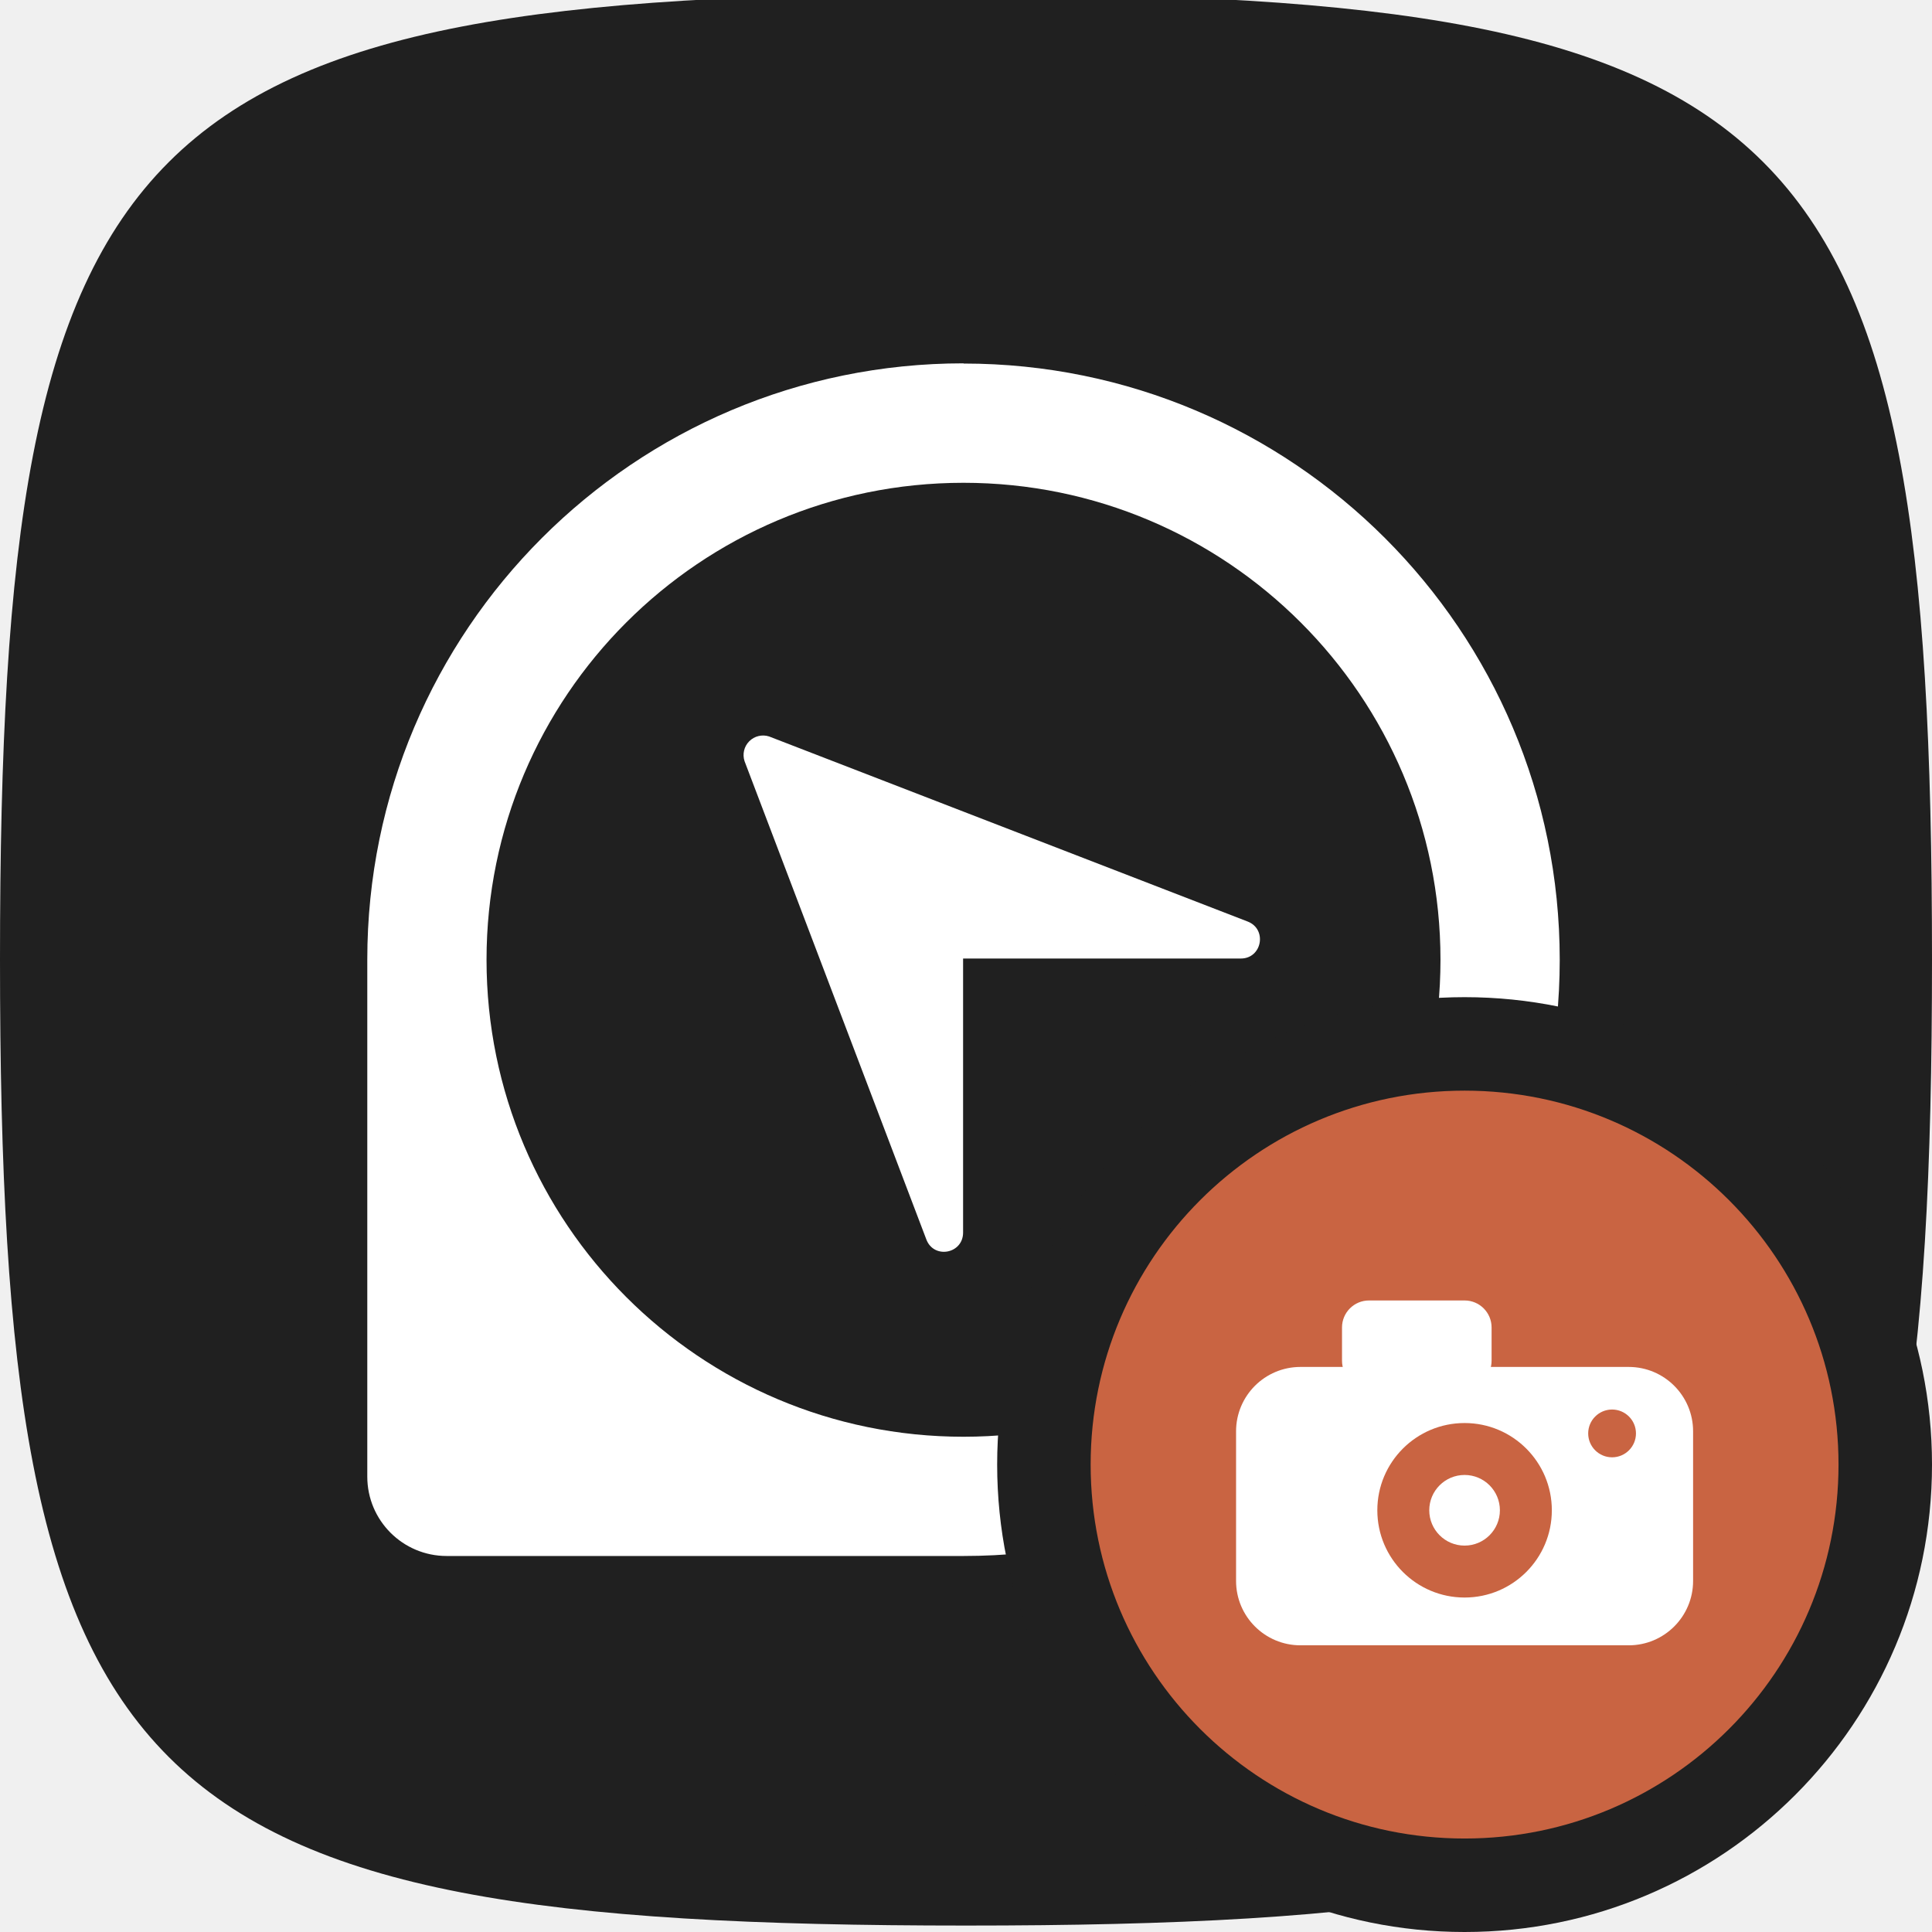
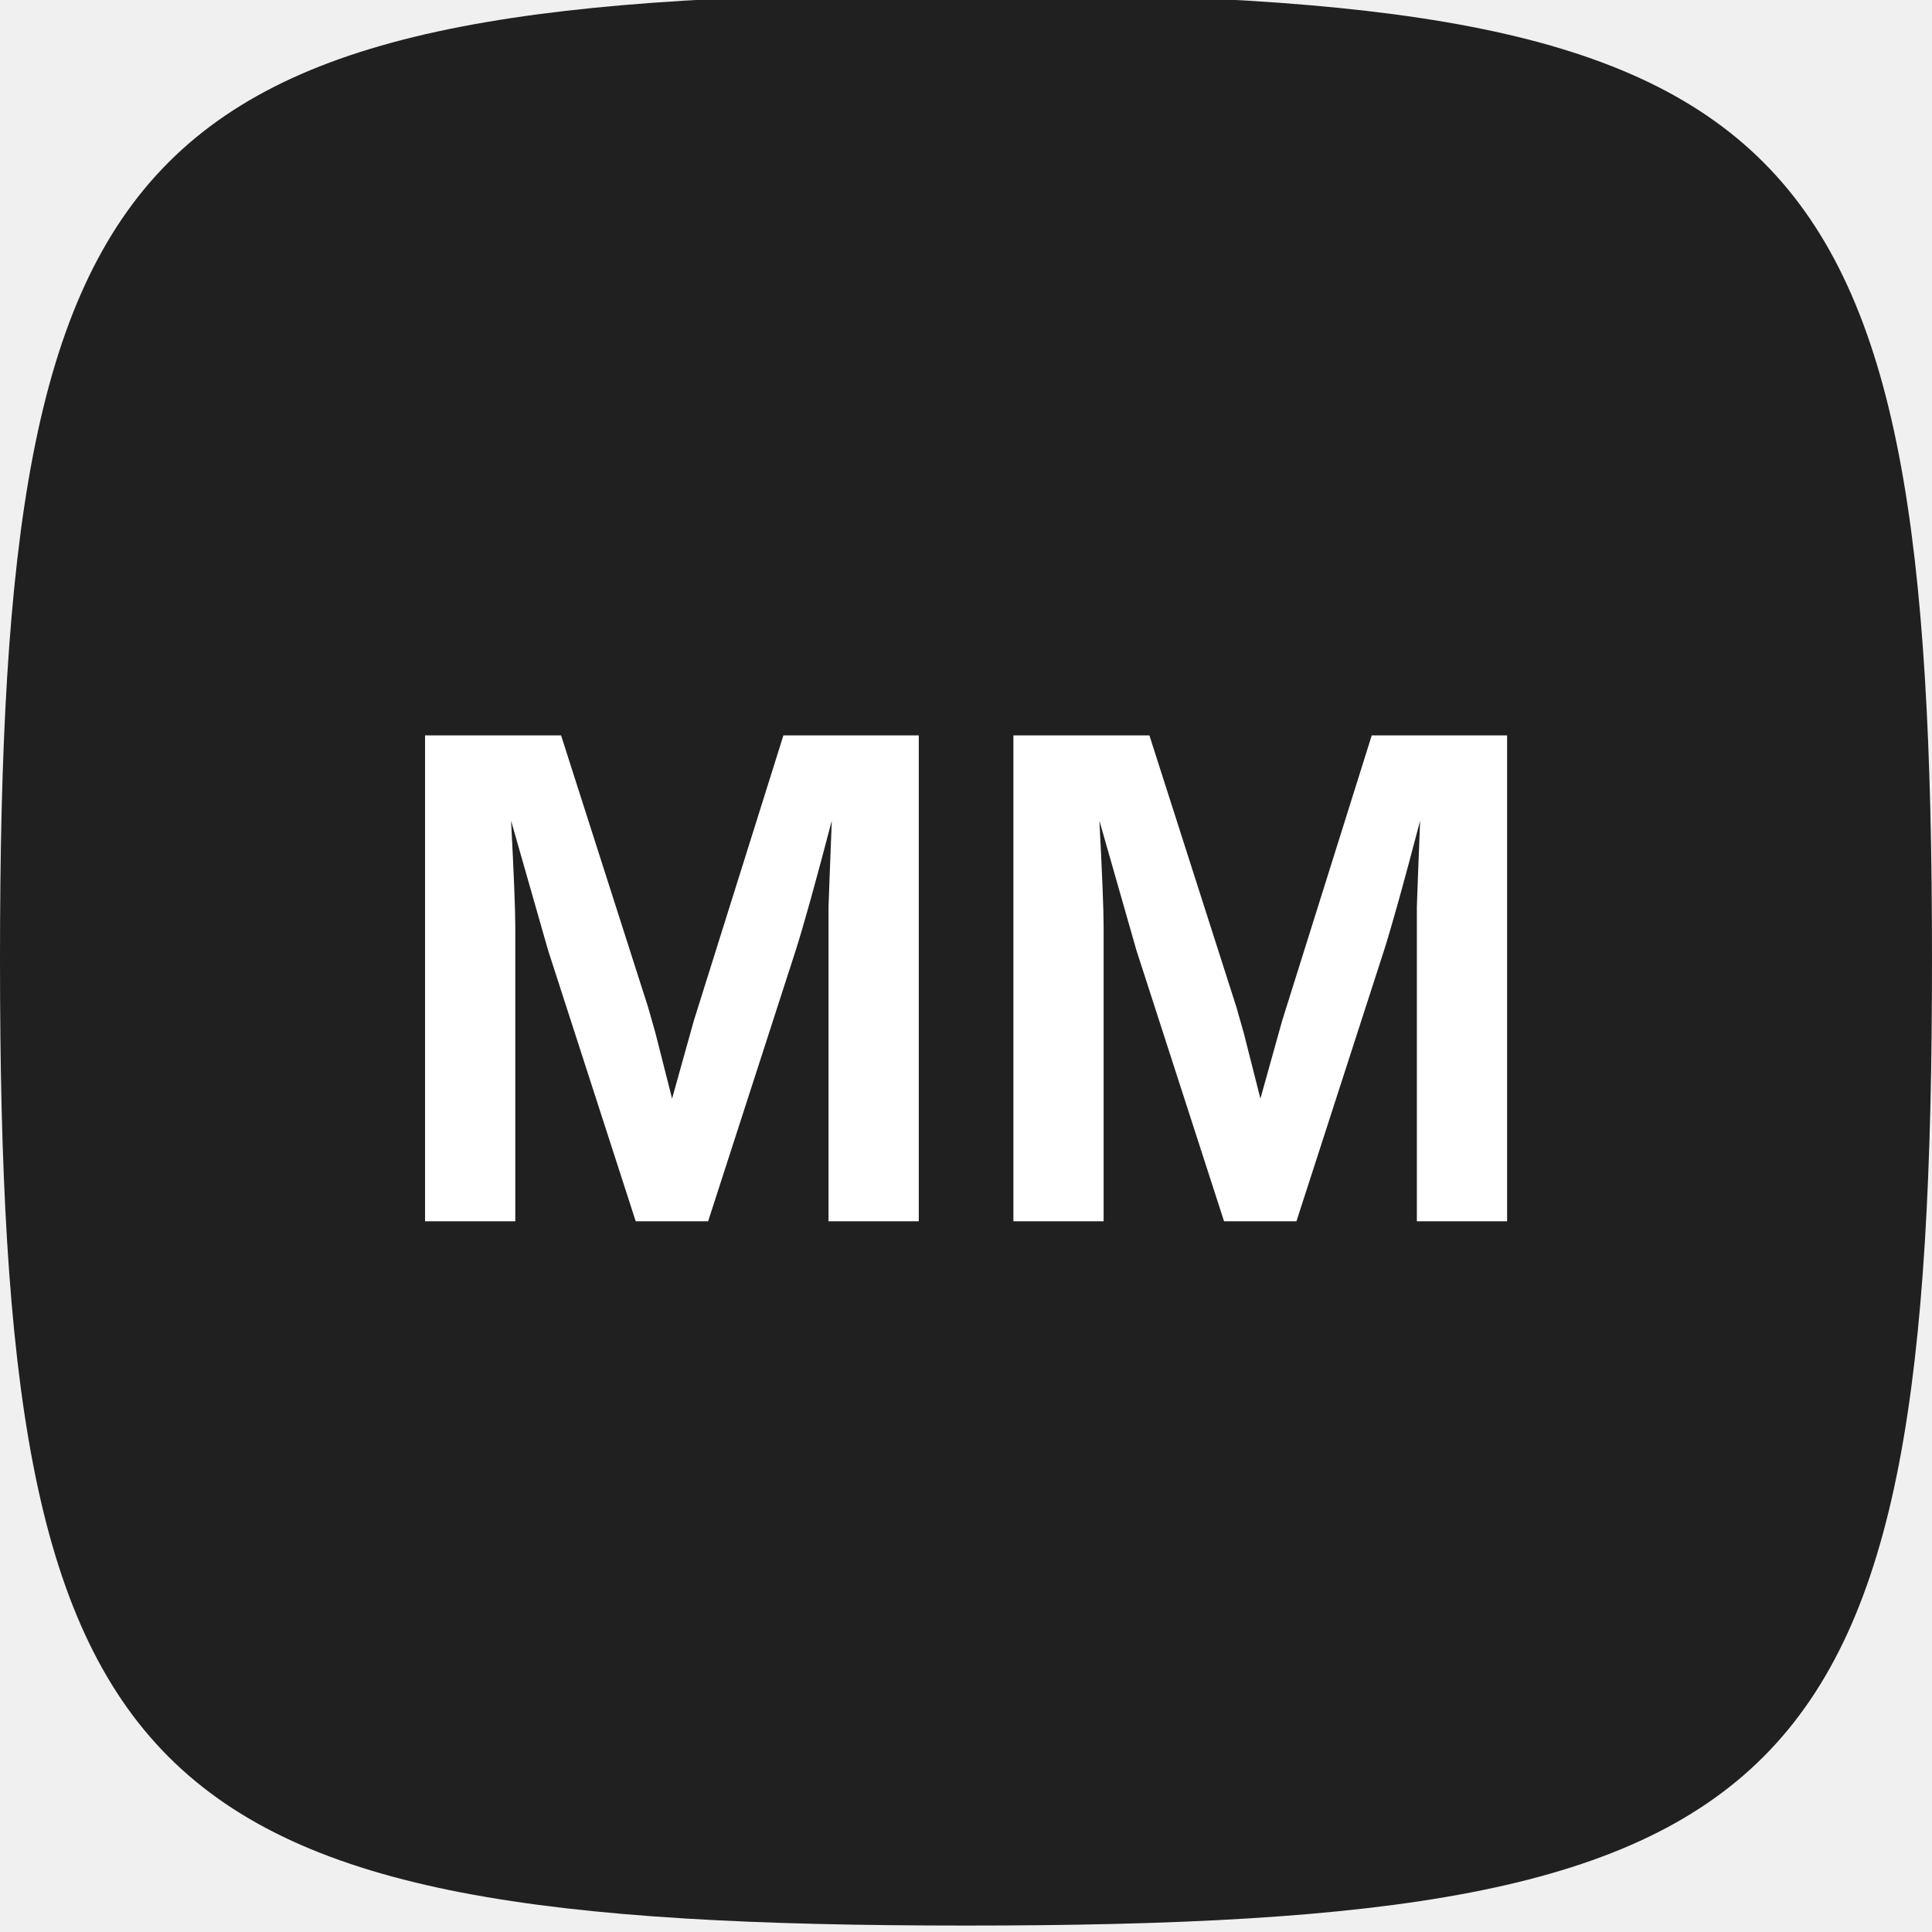
<svg xmlns="http://www.w3.org/2000/svg" width="93" height="93" viewBox="0 0 93 93" fill="none">
  <path d="M93 46.19c0 40.35-6.15 46.5-46.5 46.5C6.15 92.69 0 86.54 0 46.19 0 5.84 6.15-.31 46.5-.31 86.85-.31 93 5.84 93 46.19Z" fill="#202020" />
-   <path fill-rule="evenodd" clip-rule="evenodd" d="M46.38 17.5c15.85 0 28.7 12.85 28.7 28.7 0 15.85-12.85 28.7-28.7 28.7H21.5a3.82 3.82 0 0 1-3.82-3.82V46.19c0-15.85 12.85-28.7 28.7-28.7Zm0 5.74c-12.68 0-22.96 10.28-22.96 22.96 0 12.68 10.28 22.96 22.96 22.96 12.68 0 22.96-10.28 22.96-22.96 0-12.68-10.28-22.96-22.96-22.96Z" fill="#fff" />
-   <path d="M44.59 59.66 35.84 36.64a.94.94 0 0 1 1.18-1.19l23.04 8.91c.95.37.69 1.78-.33 1.78H46.36v13.19c0 1.03-1.41 1.29-1.77.33Z" fill="#fff" />
-   <circle cx="70.5" cy="70.5" r="22.5" fill="#202020" />
-   <circle cx="70.5" cy="70.5" r="18" fill="#c96442" />
-   <g fill="#fff">
-     <rect x="59.5" y="65.8" width="22" height="13.4" rx="3.1" />
-     <rect x="64.6" y="62.6" width="7.2" height="4.2" rx="1.3" />
-   </g>
-   <circle cx="70.5" cy="72.7" r="4.2" fill="#c96442" />
-   <circle cx="70.5" cy="72.7" r="1.7" fill="#fff" />
-   <circle cx="77.6" cy="69" r="1.15" fill="#c96442" />
+   <text x="46.5" y="47" text-anchor="middle" dominant-baseline="central" font-family="Arial, Helvetica, sans-serif" font-weight="700" font-size="34" fill="#fff">MM</text>
</svg>
